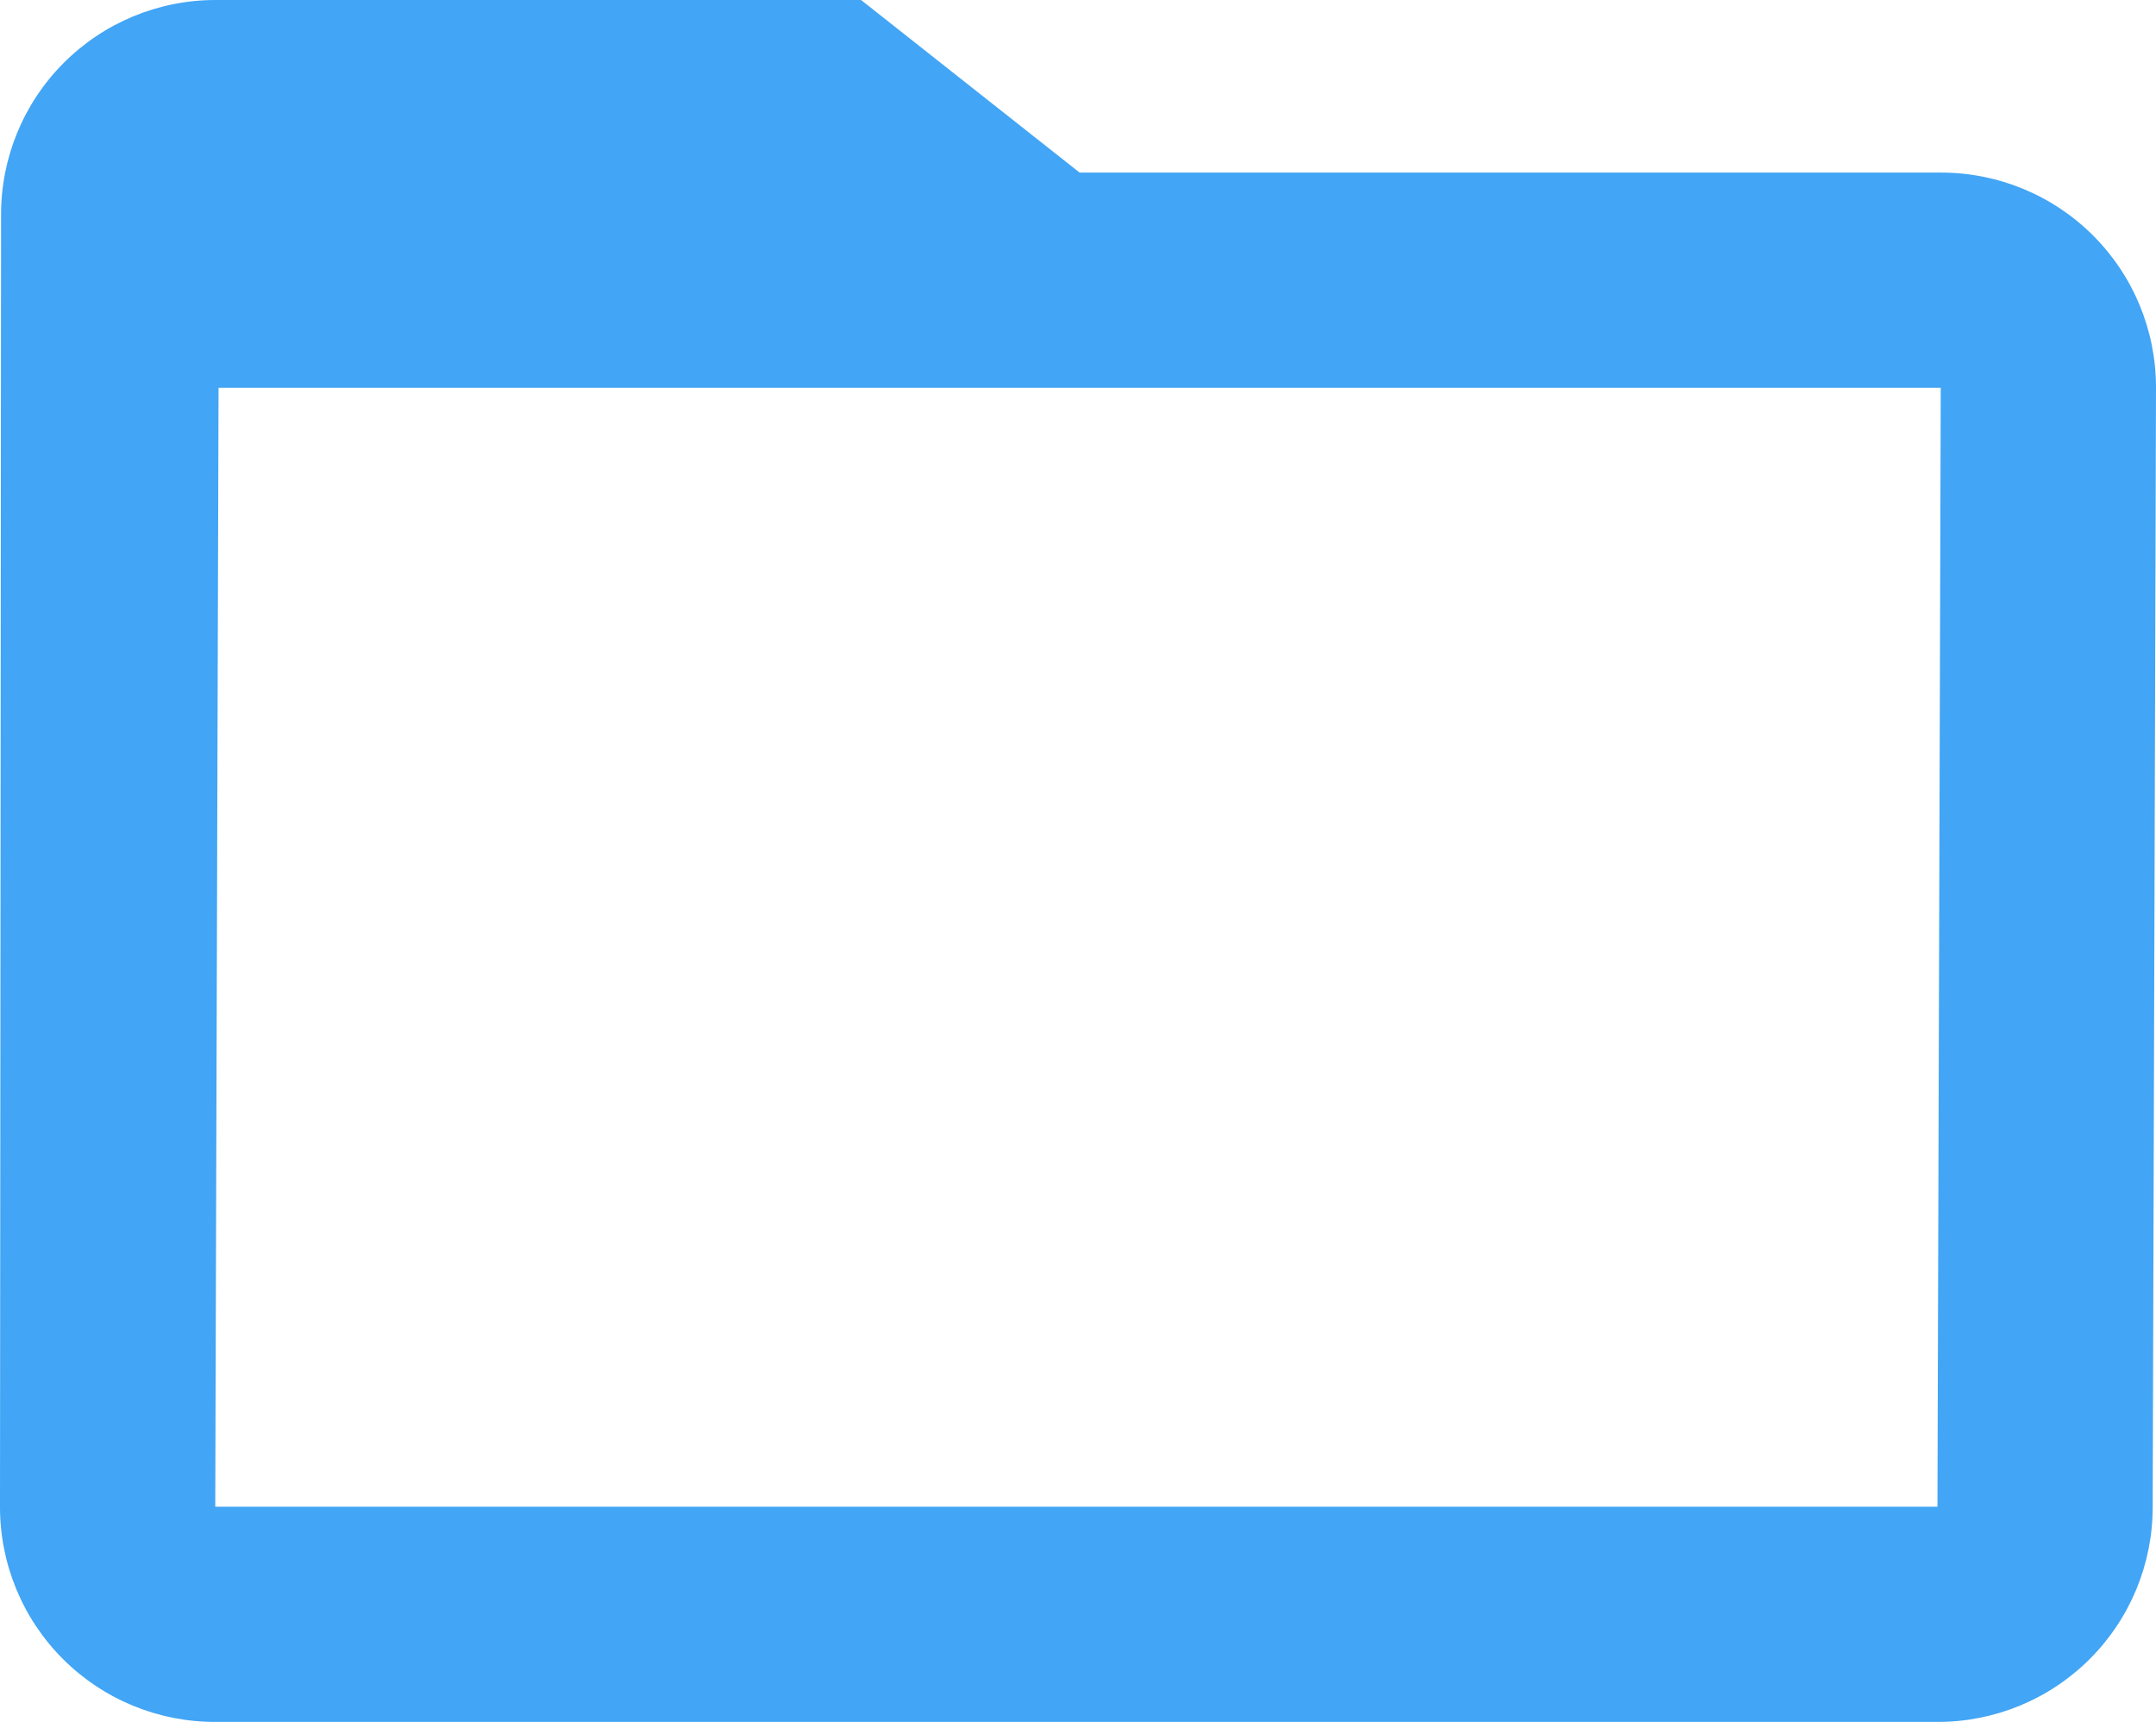
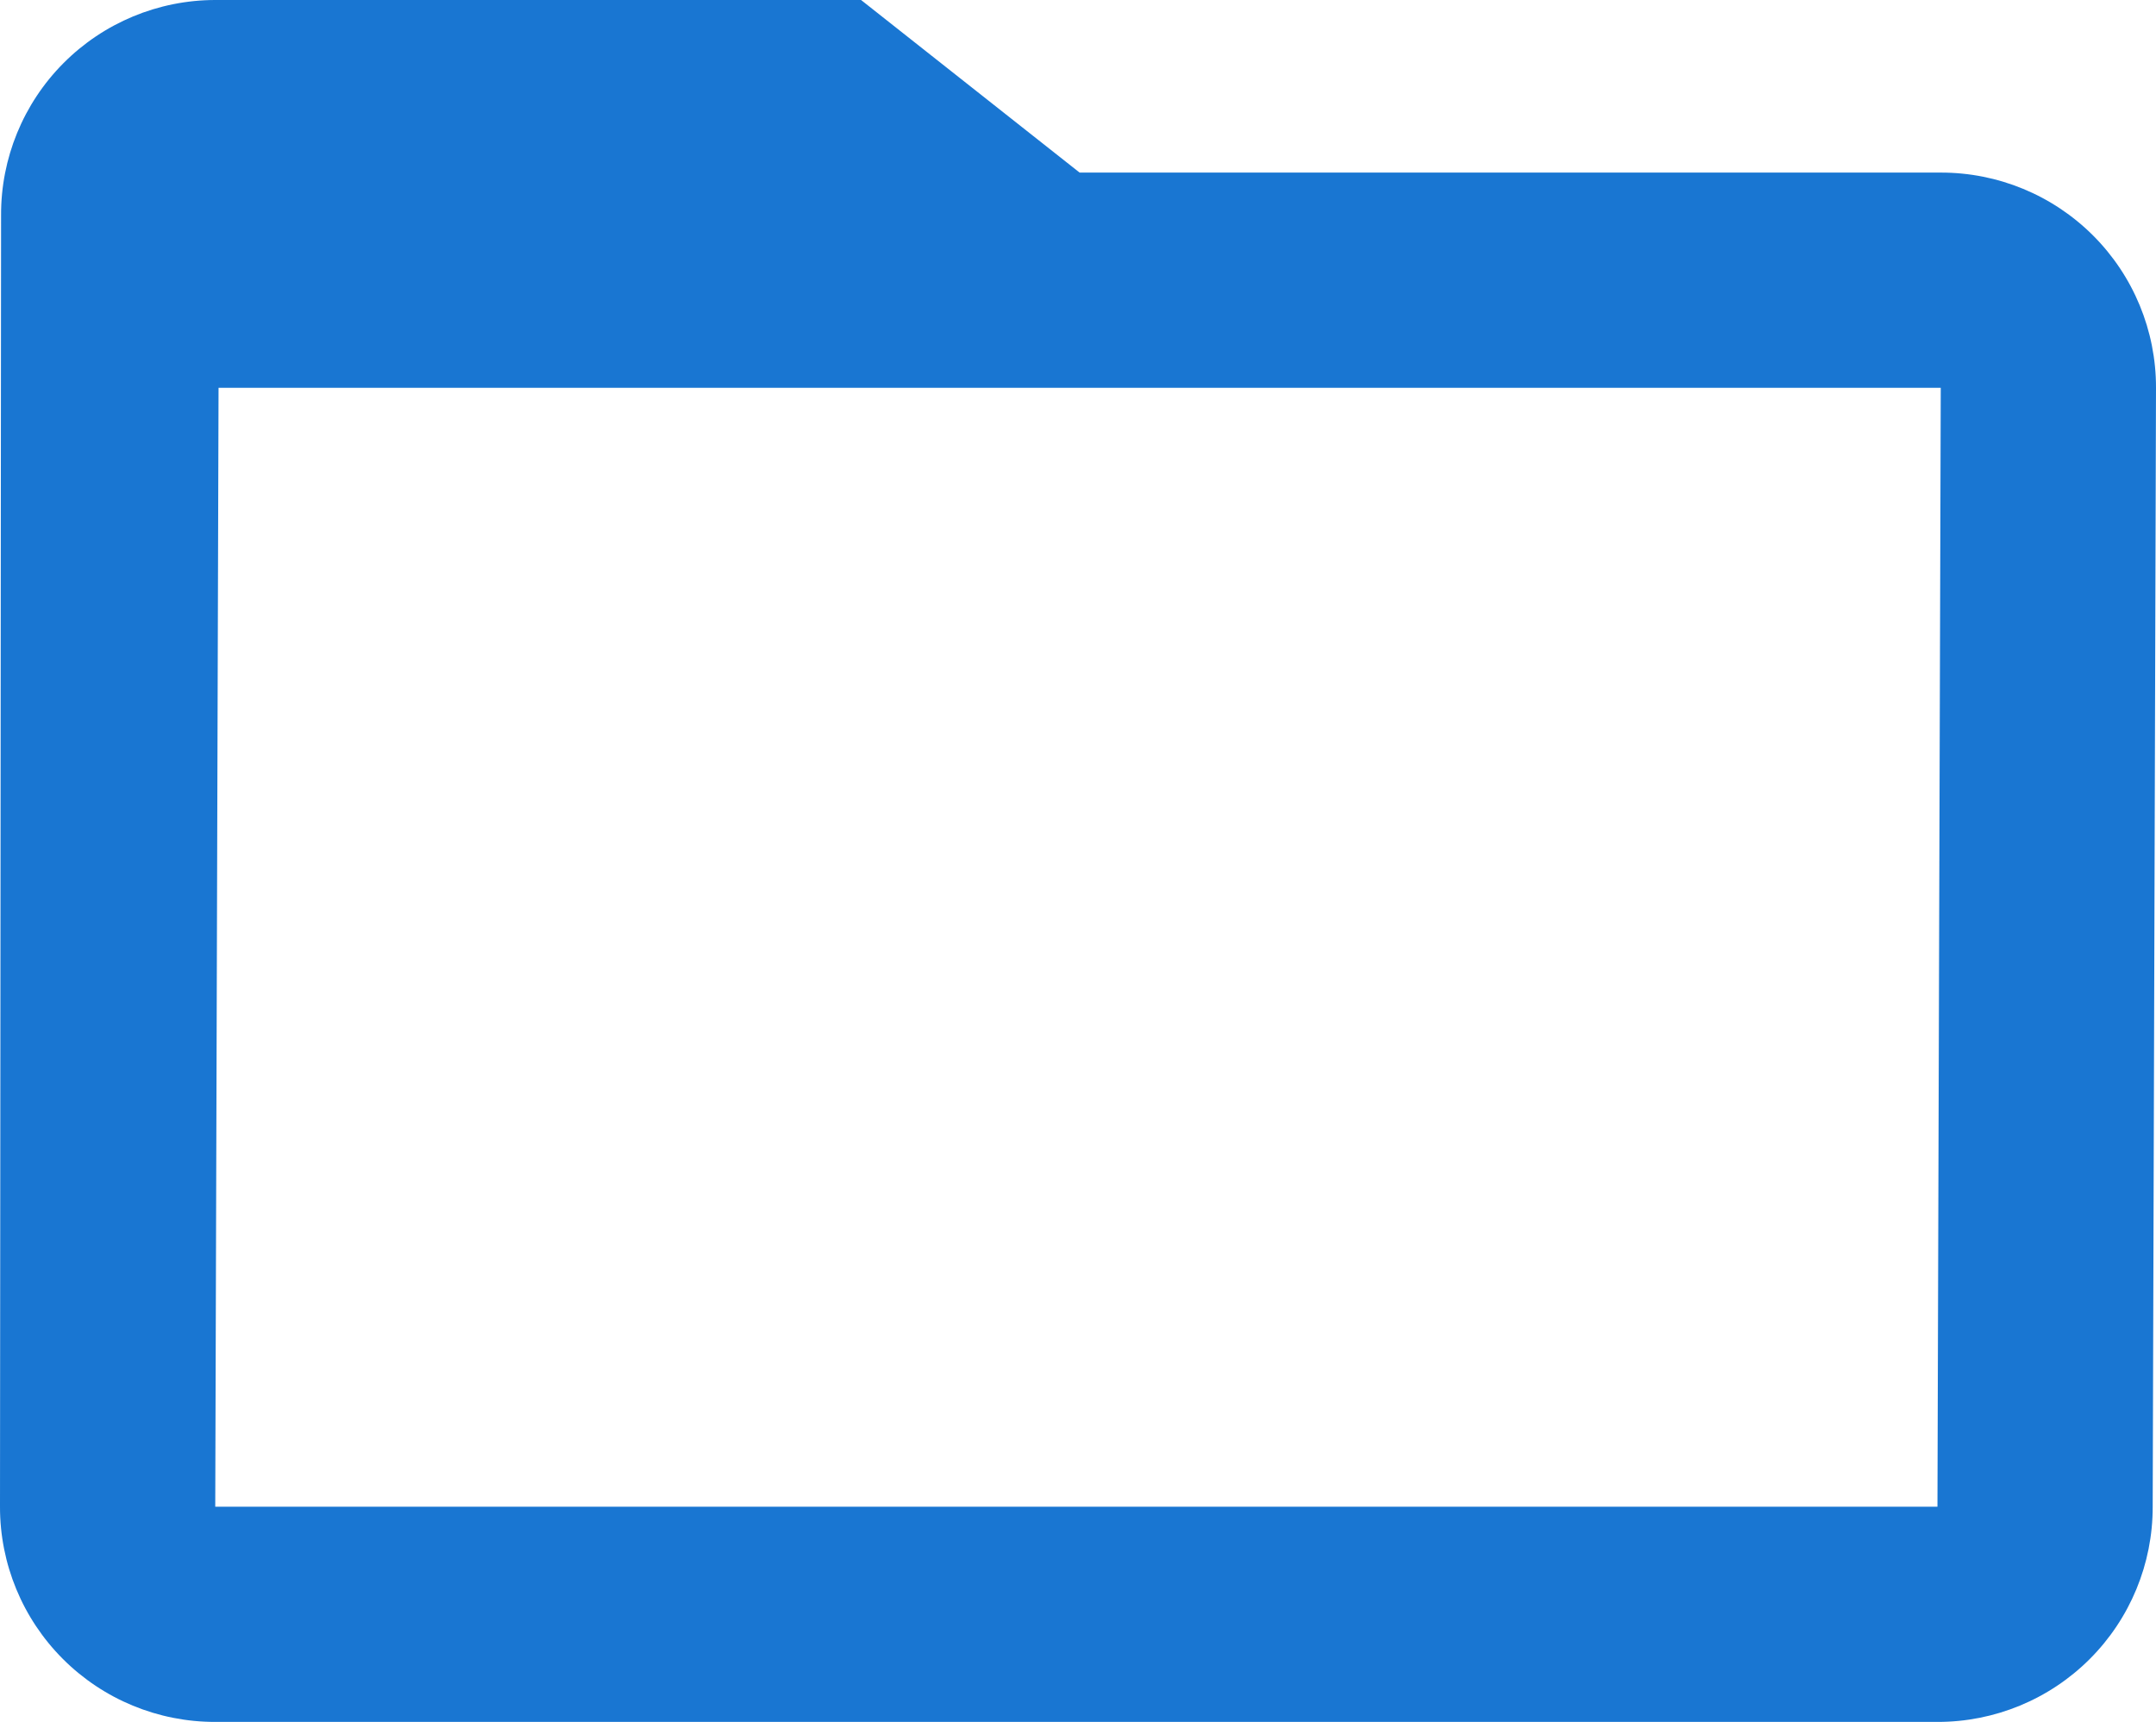
<svg xmlns="http://www.w3.org/2000/svg" viewBox="0 0 260.93 208.43">
-   <path d="M234.88 20.89H130.66L104.21 0H26.05A25.94 25.94 0 00.13 26.05L0 182.37a26 26 0 0026.05 26.05h208.43a26 26 0 0026.05-26.05l.4-135.43a26 26 0 00-26.05-26.05zm-.4 161.48H26.05l.4-135.43h208.43z" fill="#42a5f5" data-name="Calque 2" />
+   <path d="M234.88 20.89H130.66L104.21 0H26.05A25.94 25.94 0 00.13 26.05L0 182.37a26 26 0 0026.05 26.05h208.43a26 26 0 0026.05-26.05l.4-135.43a26 26 0 00-26.05-26.05zm-.4 161.48H26.05l.4-135.43h208.43z" fill="#1976d2" data-name="Calque 2" />
</svg>
